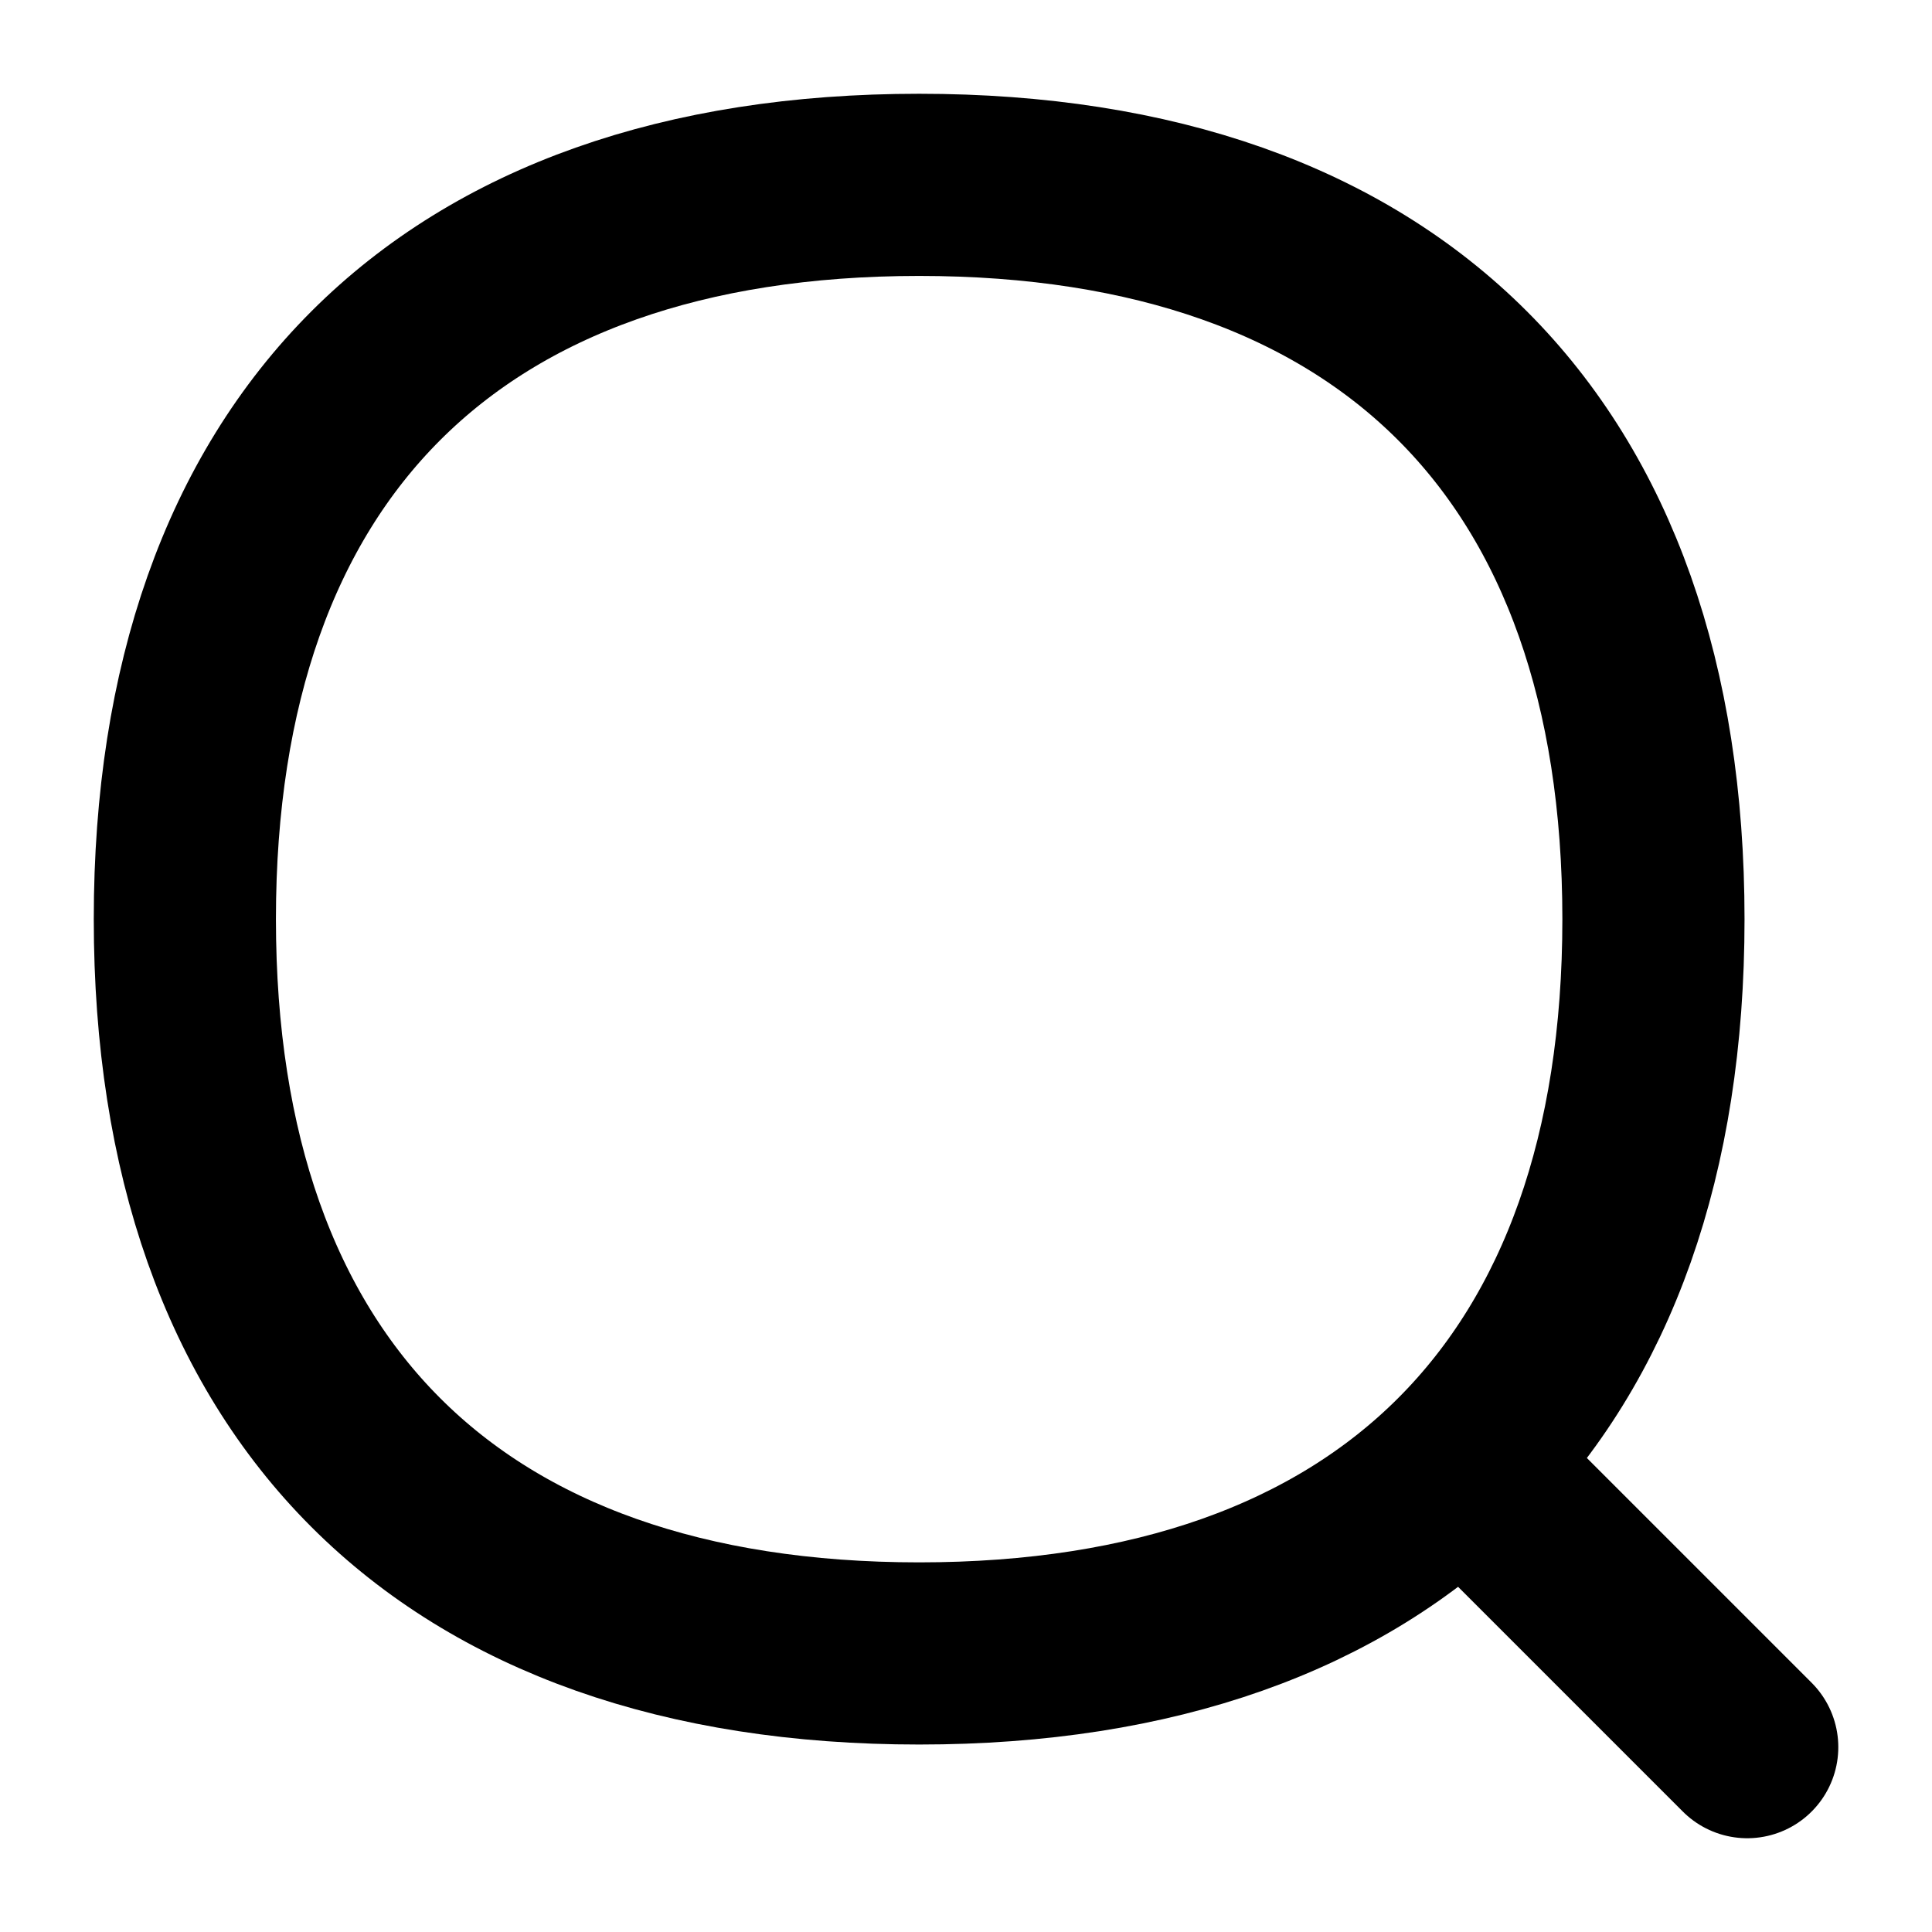
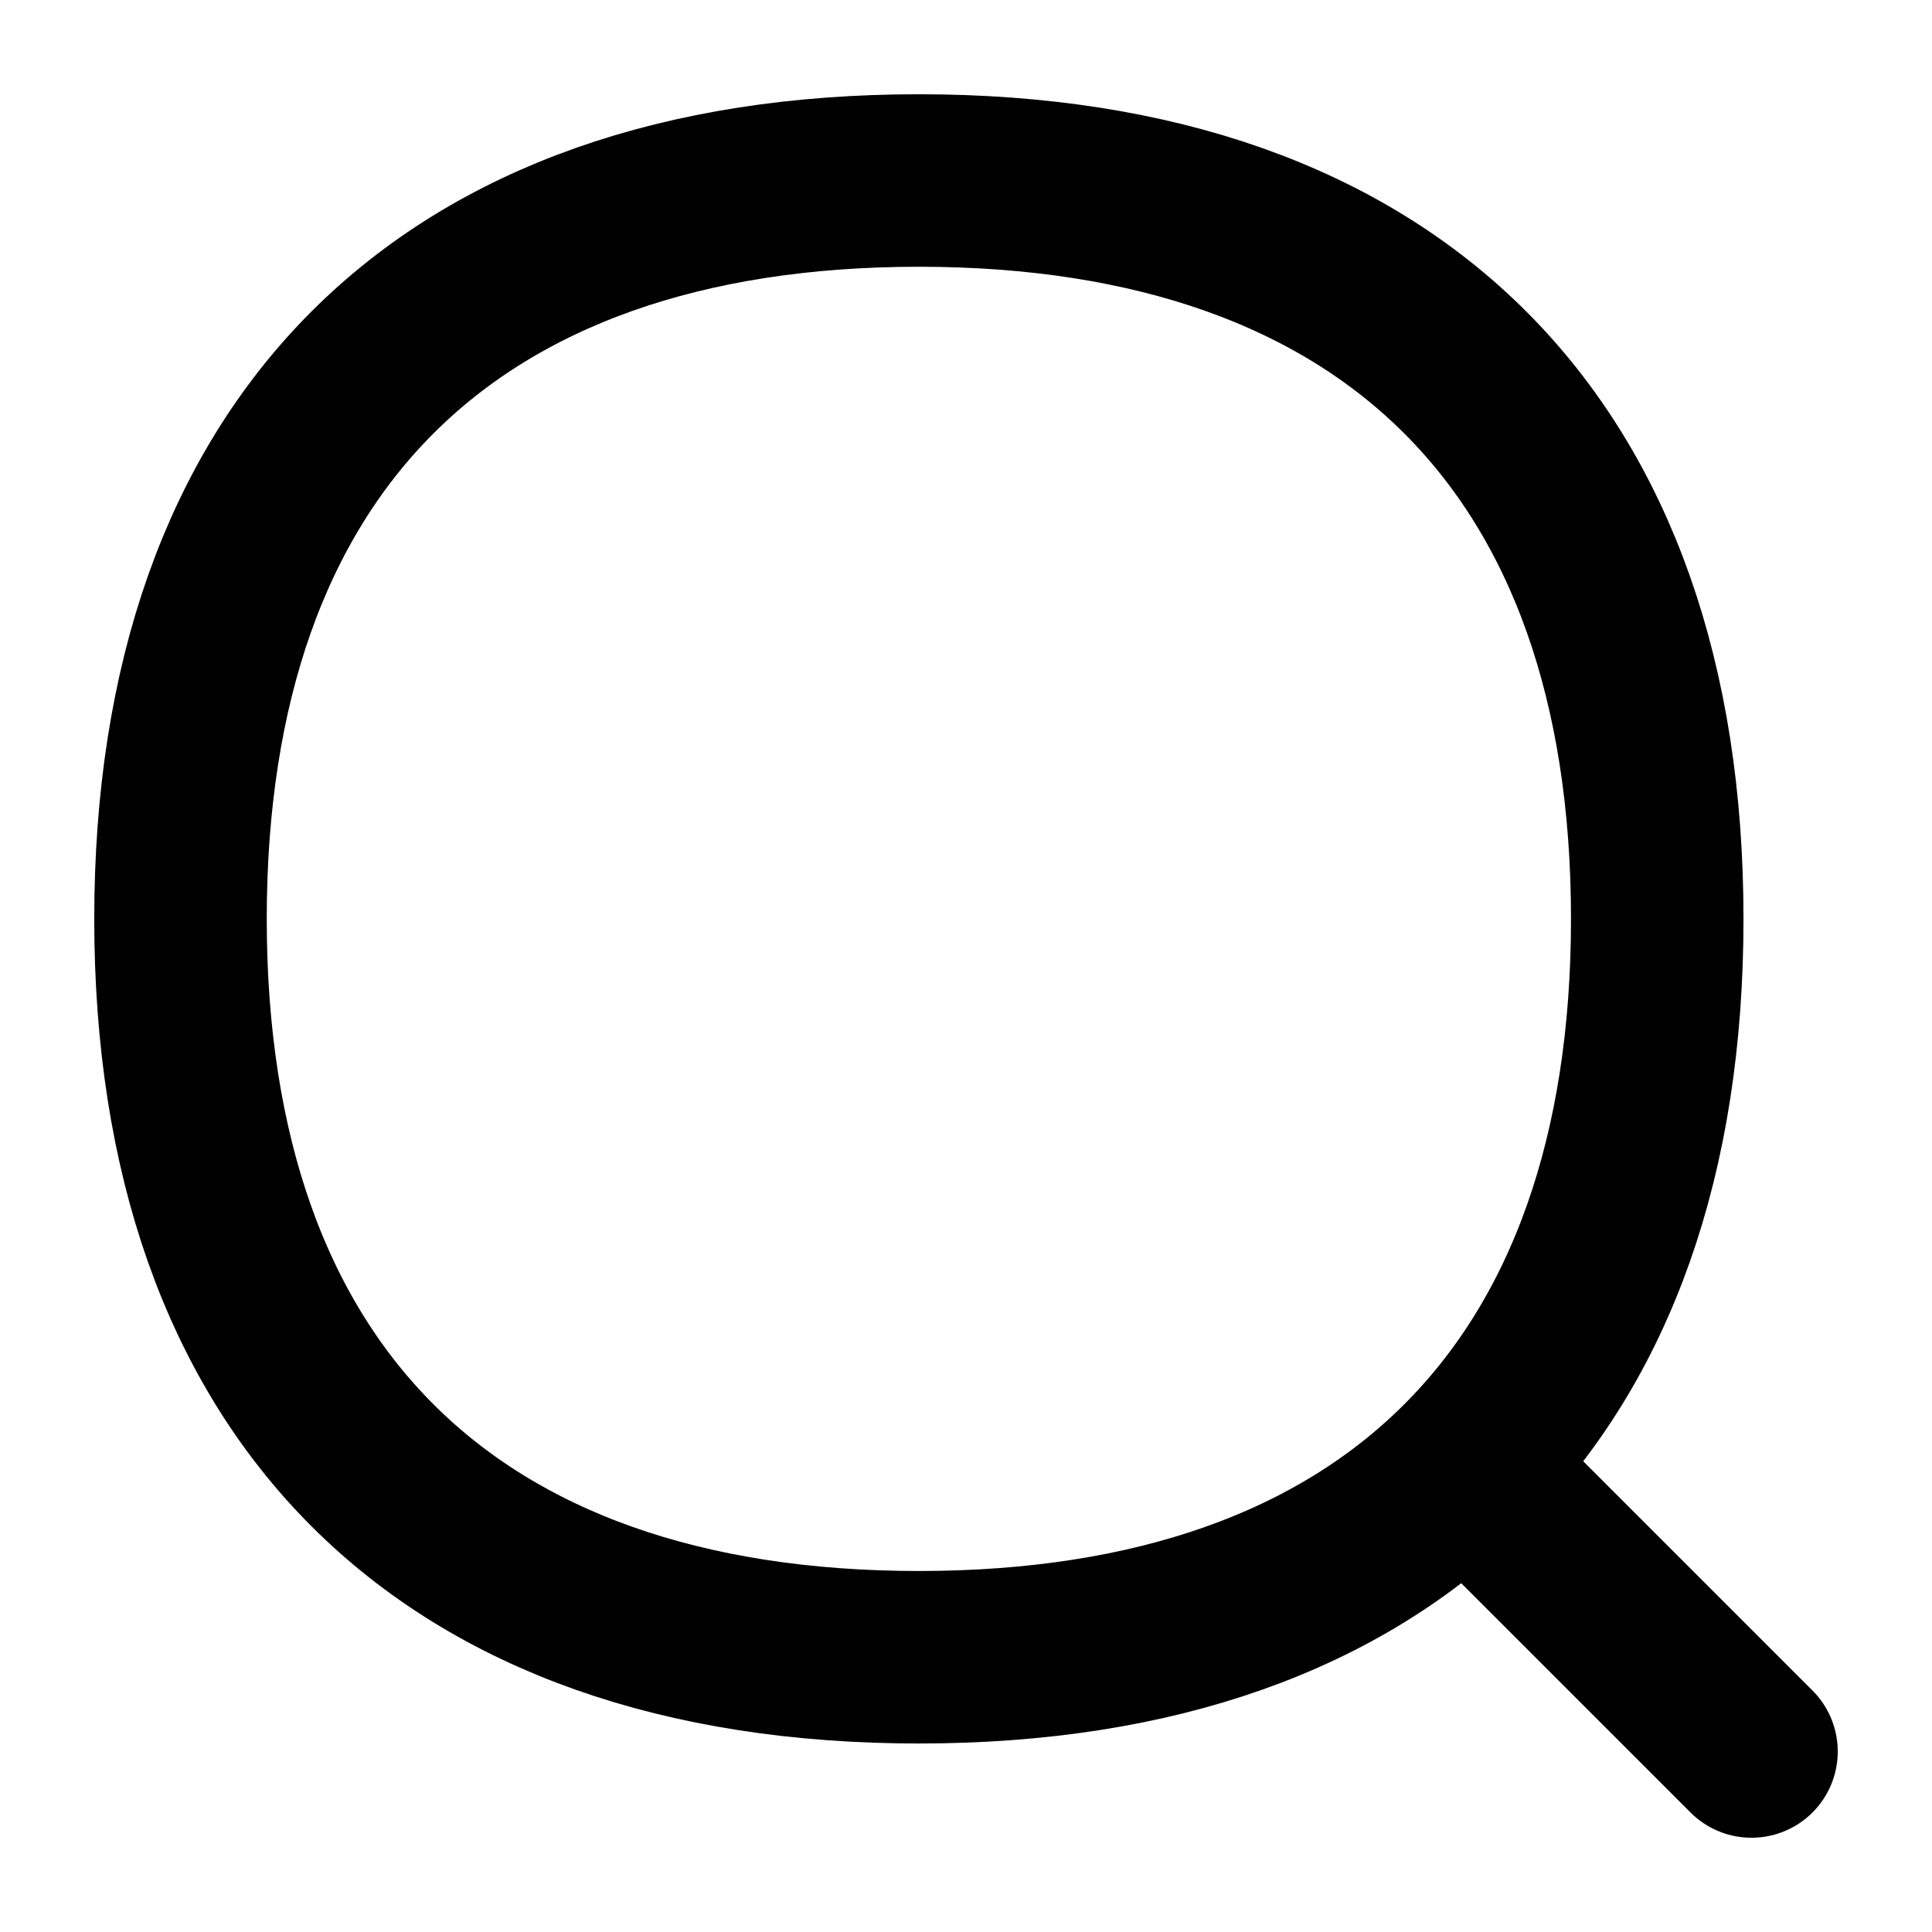
- <svg xmlns="http://www.w3.org/2000/svg" fill="none" viewBox="-1.32 -1.32 28 28" id="Magnifying-Glass--Streamline-Flex" height="28" width="28">
+ <svg xmlns="http://www.w3.org/2000/svg" fill="none" viewBox="-1.25 -1.25 28 28" id="Magnifying-Glass--Streamline-Flex" height="28" width="28">
  <g id="magnifying-glass--glass-search-magnifying">
-     <path id="Vector" stroke="#000000" stroke-linecap="round" stroke-linejoin="round" d="m24.002 24.001 -4.05 -4.05" stroke-width="2.64" />
-     <path id="Vector_2" stroke="#000000" stroke-linecap="round" stroke-linejoin="round" d="M12.001 22.643C18.812 22.643 22.643 18.812 22.643 12.001 22.643 5.19 18.812 1.359 12.001 1.359 5.19 1.359 1.359 5.19 1.359 12.001 1.359 18.812 5.19 22.643 12.001 22.643Z" stroke-width="2.64" />
+     <path id="Vector" stroke="#000000" stroke-linecap="round" stroke-linejoin="round" d="m24.134 24.134 -4.072 -4.072" stroke-width="2.5" />
+     <path id="Vector_2" stroke="#000000" stroke-linecap="round" stroke-linejoin="round" d="M12.067 22.768C18.916 22.768 22.768 18.916 22.768 12.067 22.768 5.218 18.916 1.366 12.067 1.366 5.218 1.366 1.366 5.218 1.366 12.067 1.366 18.916 5.218 22.768 12.067 22.768Z" stroke-width="2.5" />
  </g>
</svg>
